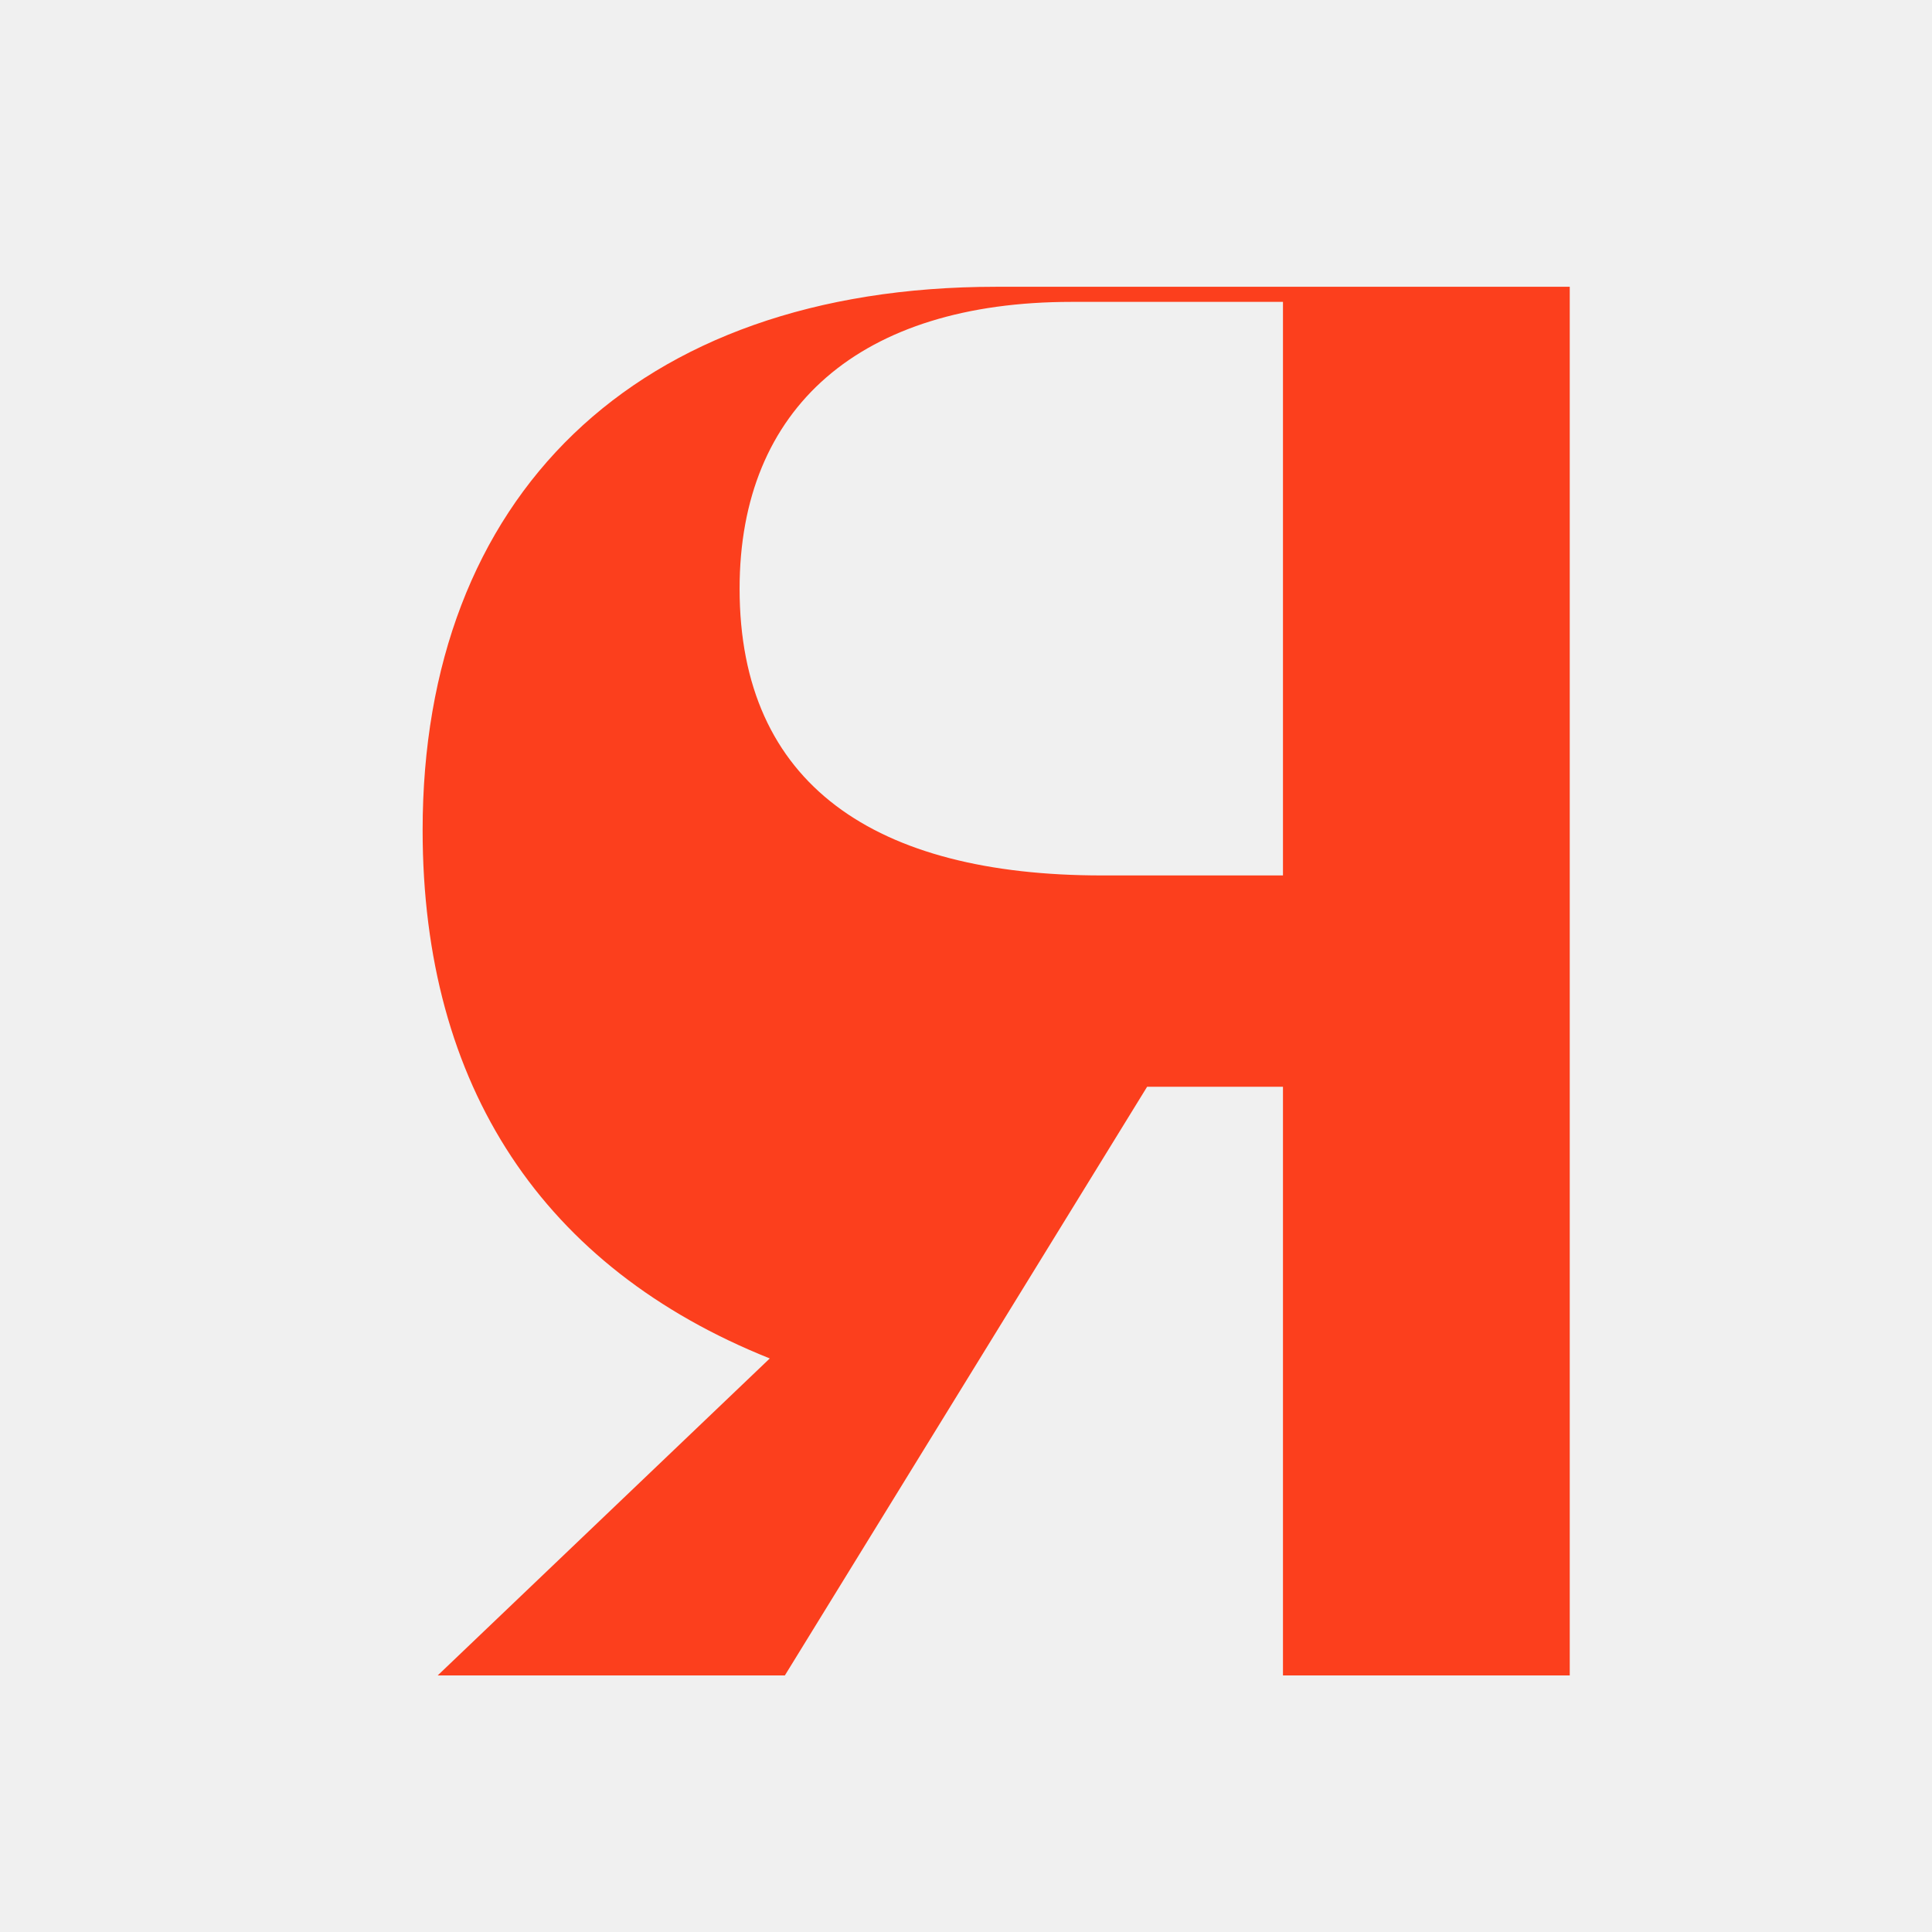
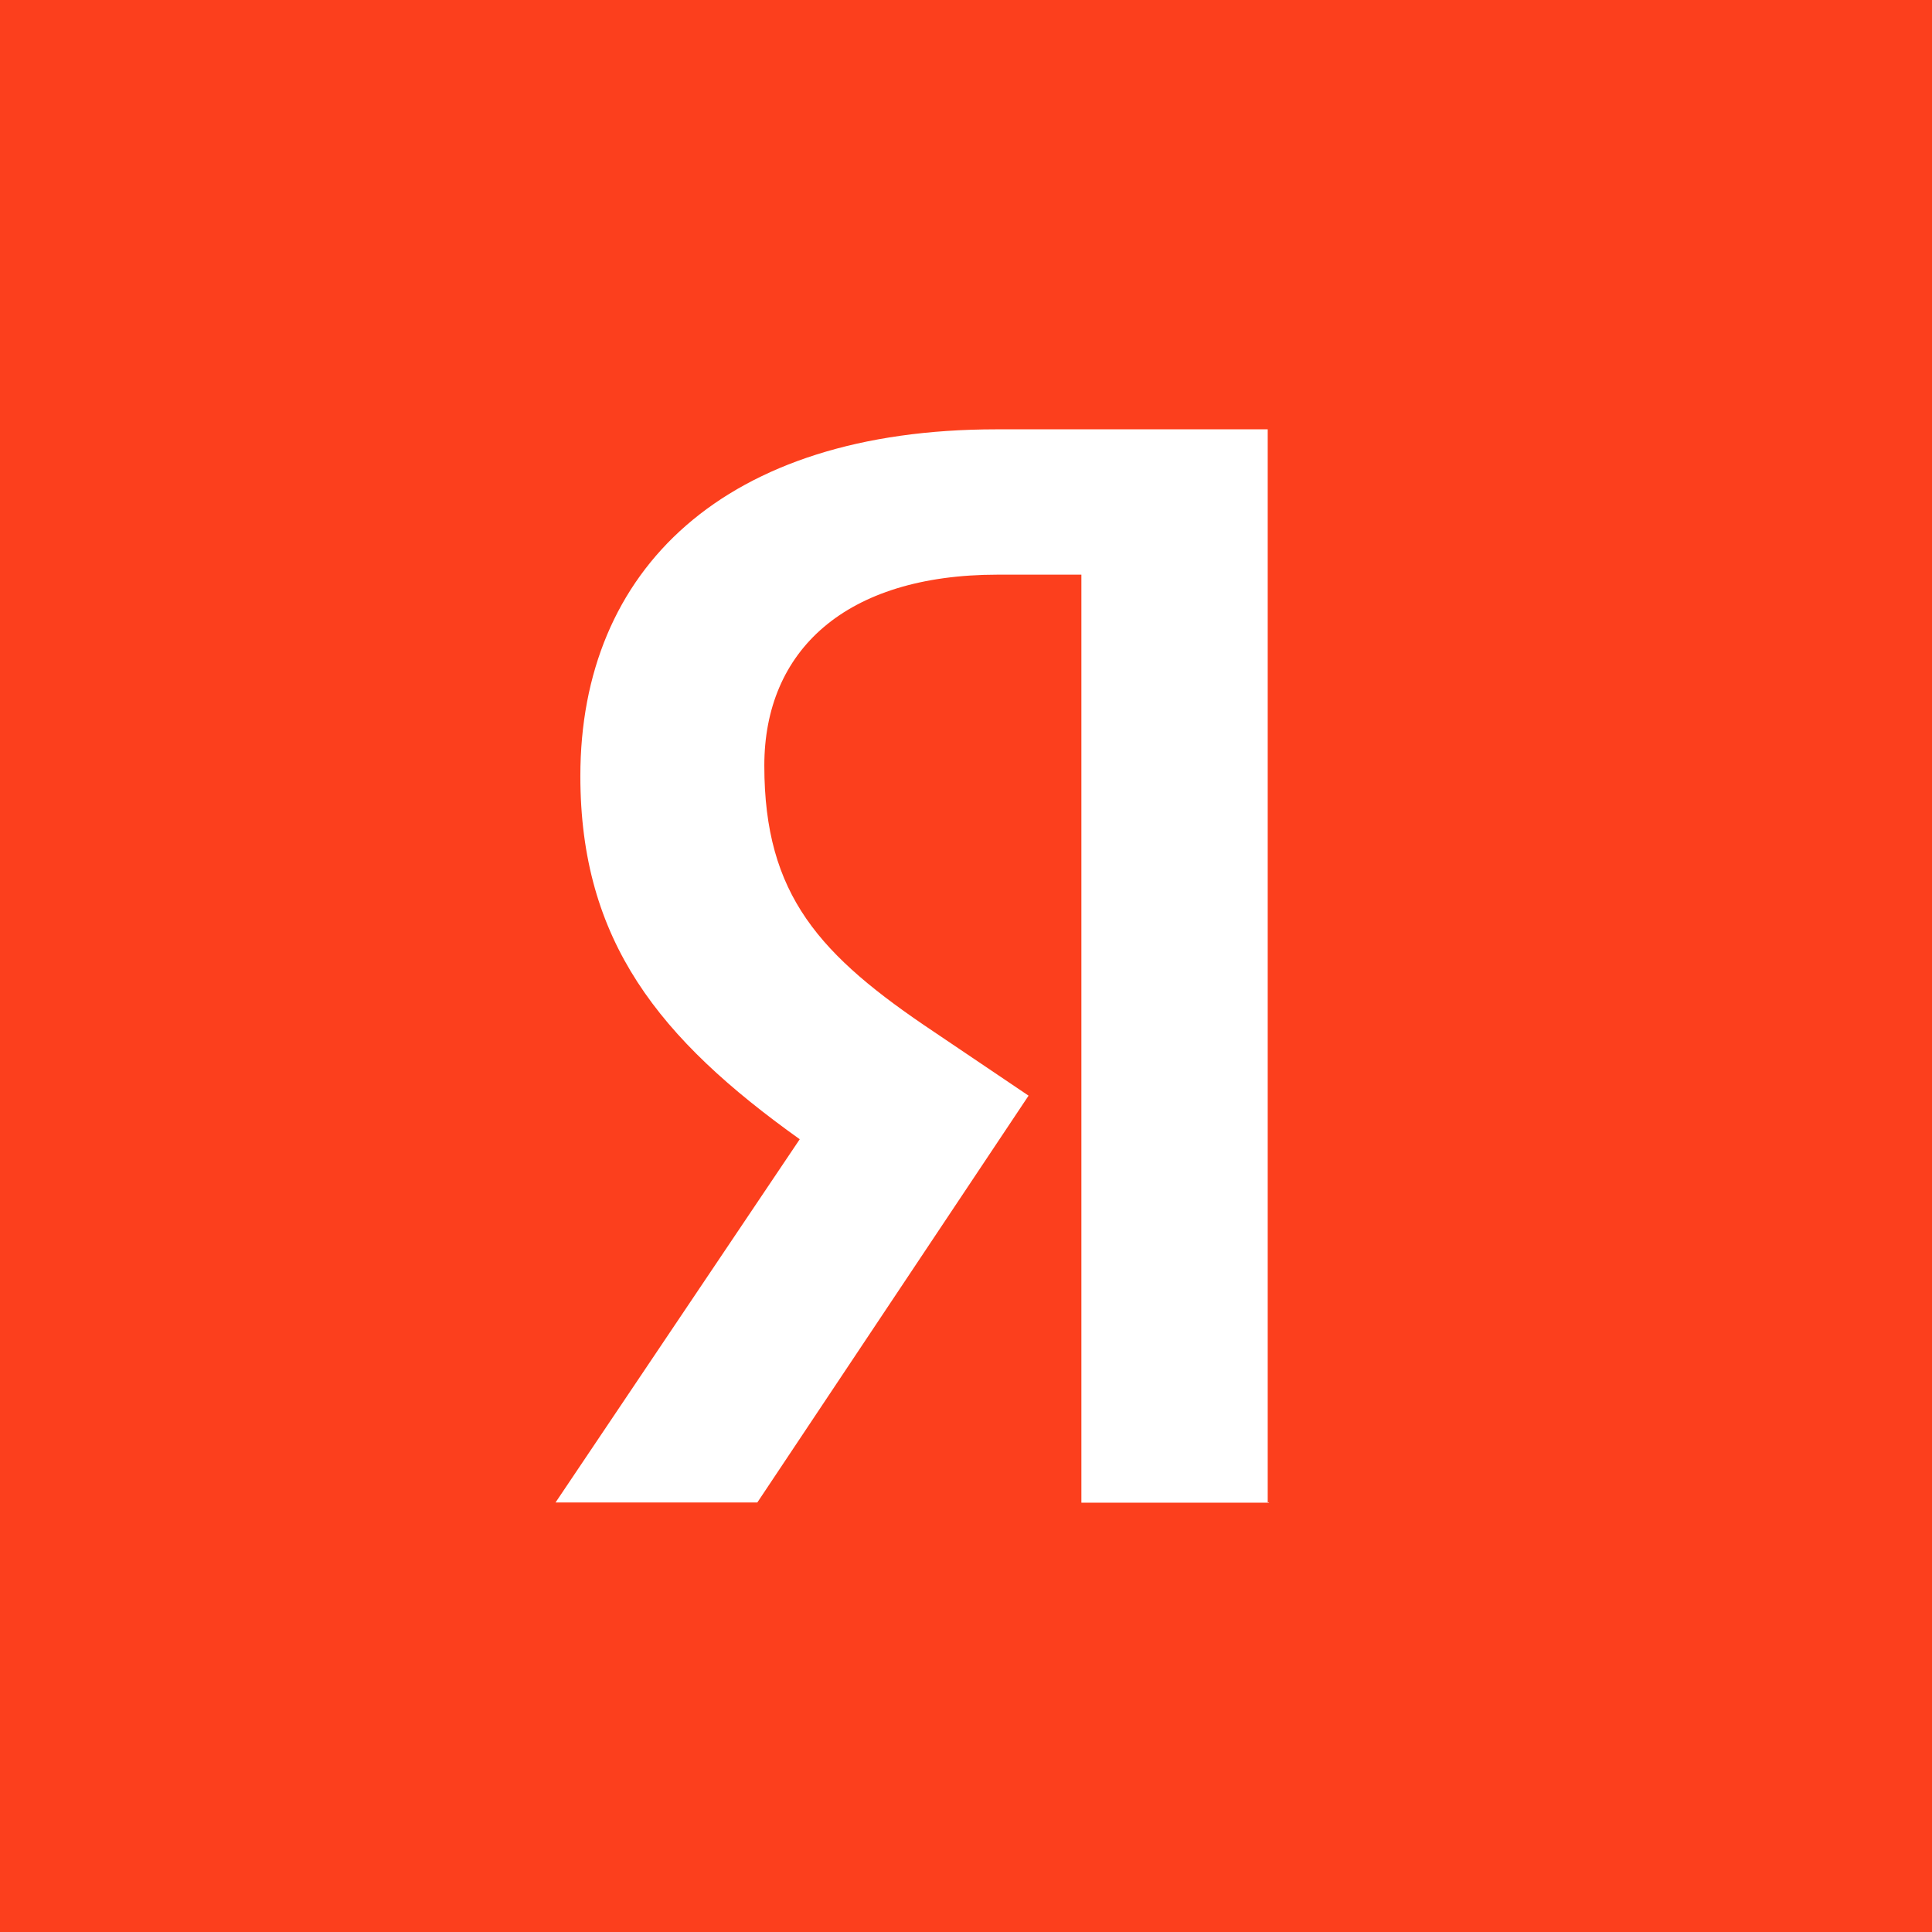
- <svg xmlns="http://www.w3.org/2000/svg" width="128" height="128" viewBox="0 0 128 128">
-   <path d="M85 19H66c-24 0-38 14-38 36 0 17 8 29 23 35L29 111h23l24-39h9v39h19V19H85zm0 39H73c-15 0-24-6-24-19 0-12 8-19 22-19h14z" fill="#FC3F1D" />
+ <svg xmlns="http://www.w3.org/2000/svg" viewBox="0 0 18 18" width="18" height="18" fill="none">
+   <path fill="#FC3F1D" d="M0 0h18v18H0z" />
+   <path fill="#fff" d="M11.823 14h-1.748V5.354h-.778c-1.428 0-2.176.713-2.176 1.779 0 1.209.516 1.769 1.583 2.482l.879.593-2.527 3.79h-1.88l2.275-3.384C6.143 9.68 5.407 8.769 5.407 7.23 5.407 5.308 6.747 4 9.284 4h2.527v9.997h.012z" />
</svg>
